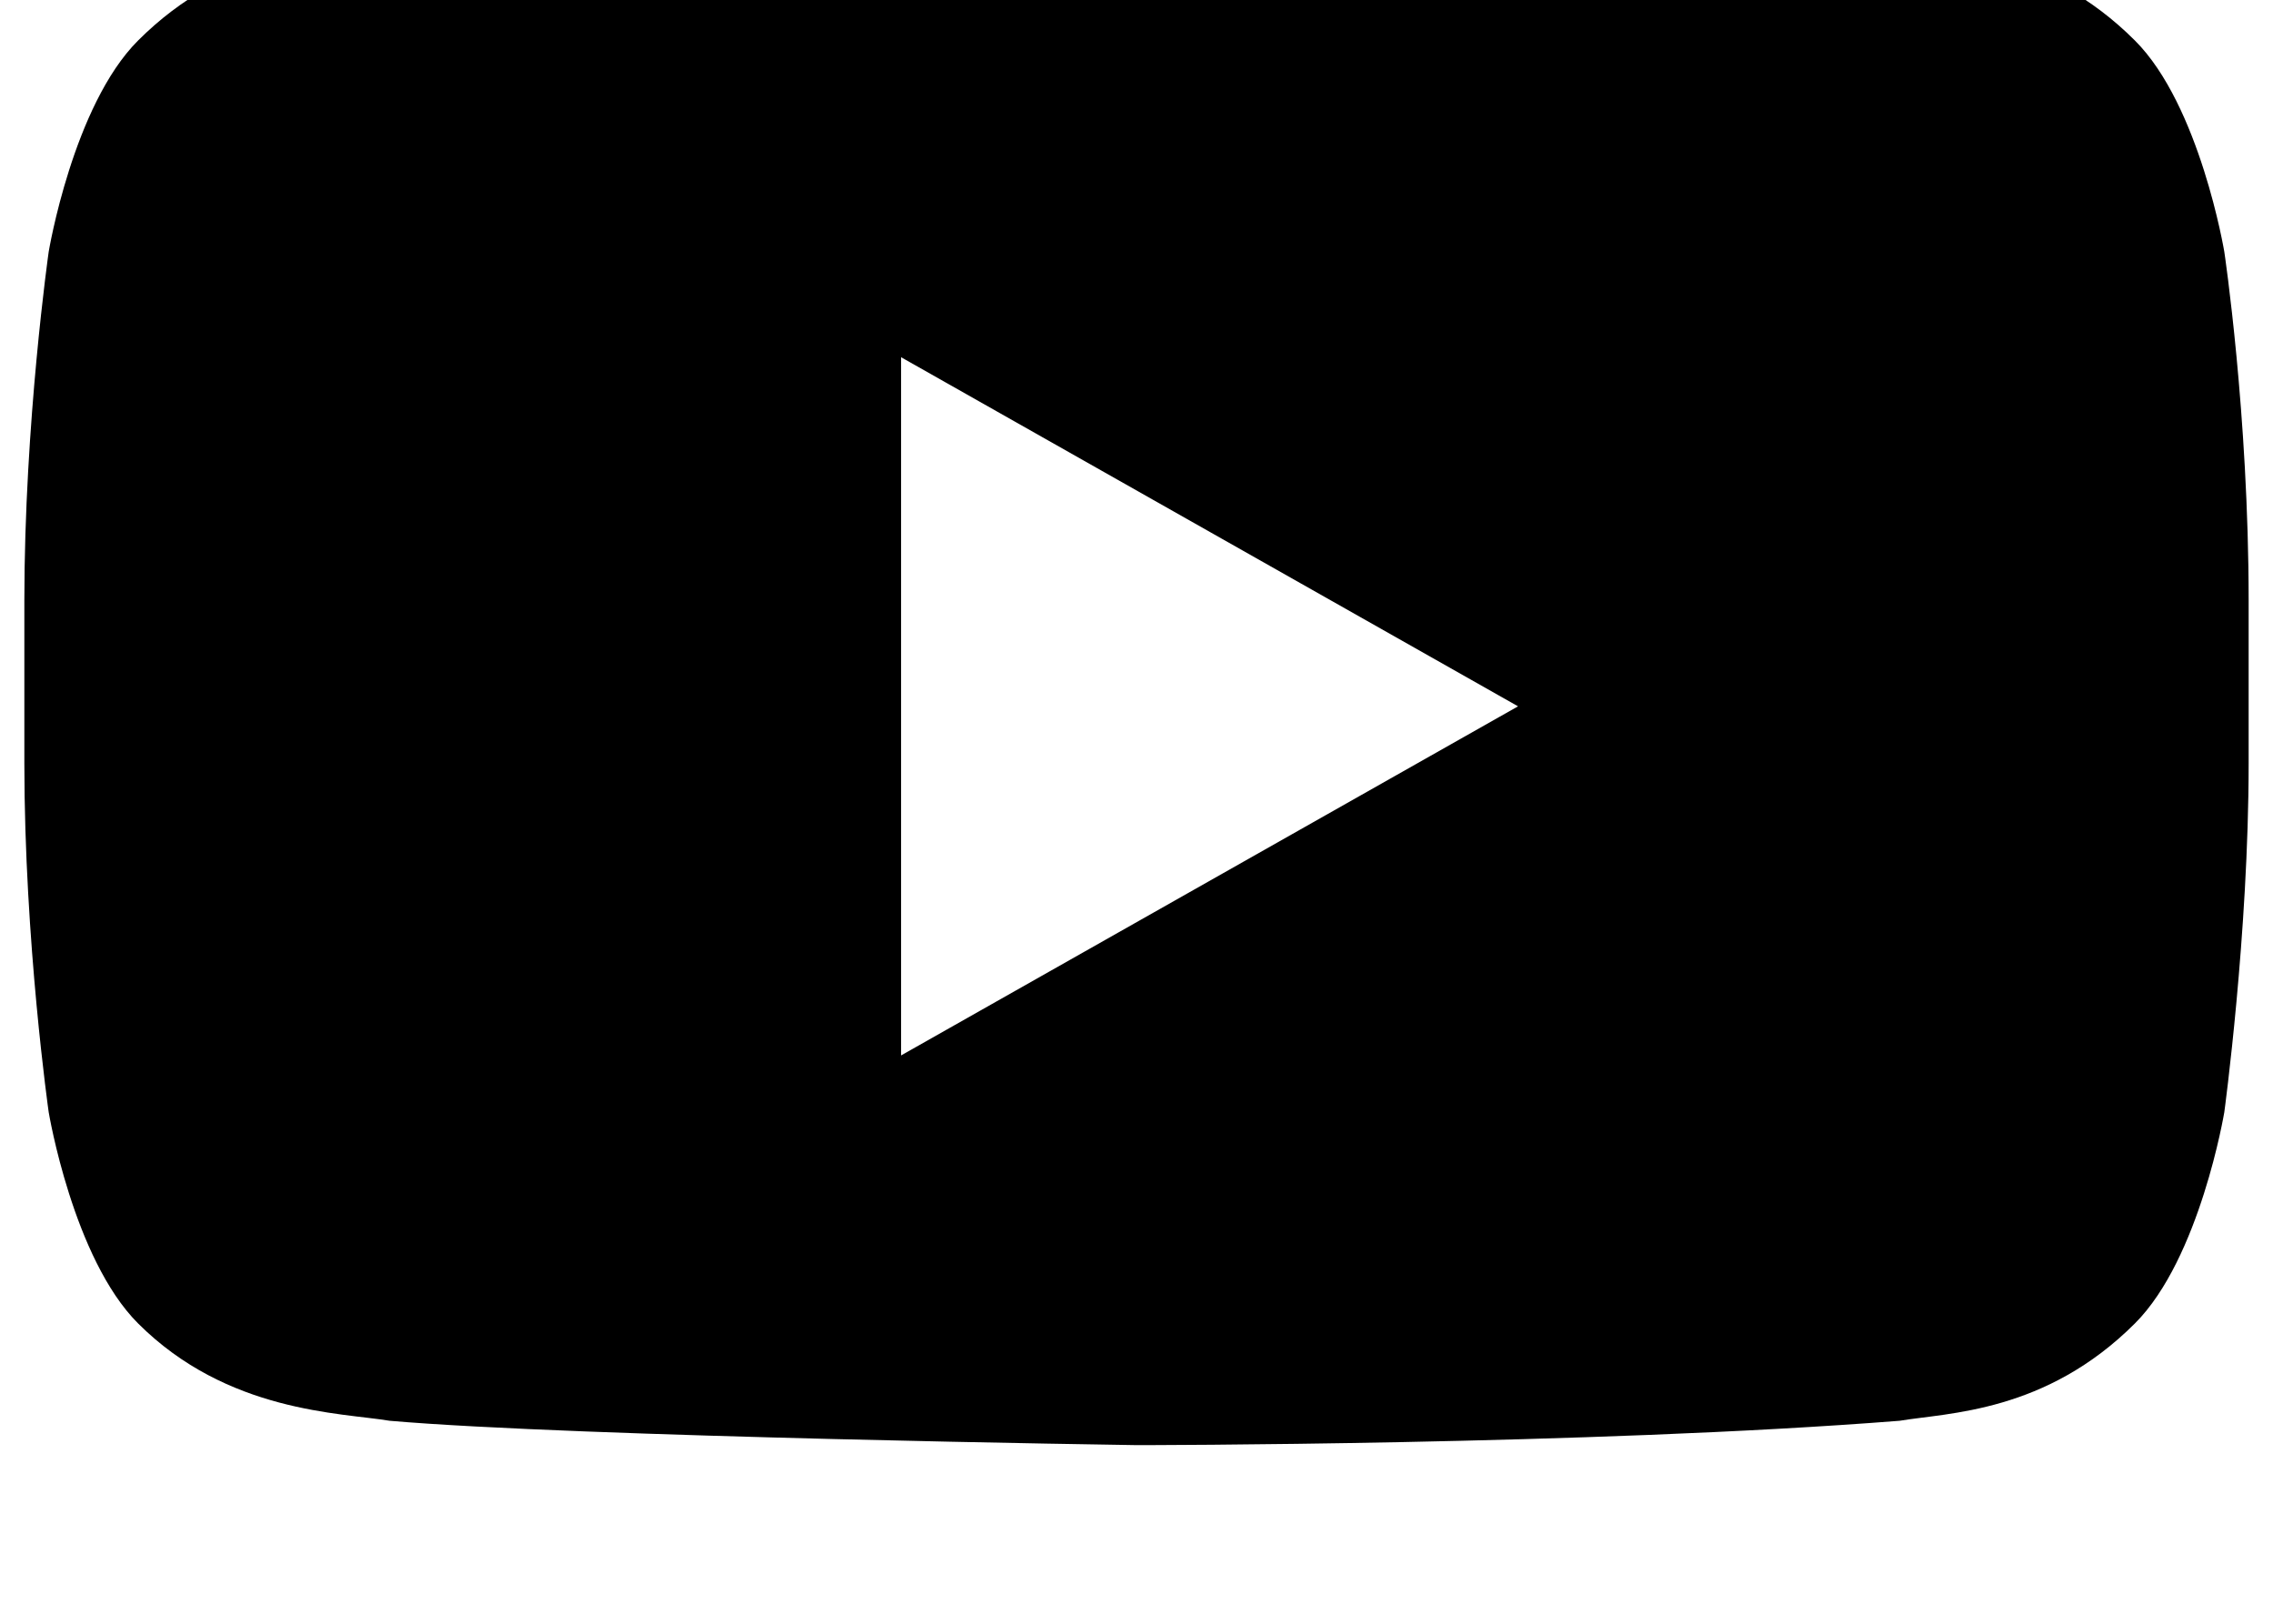
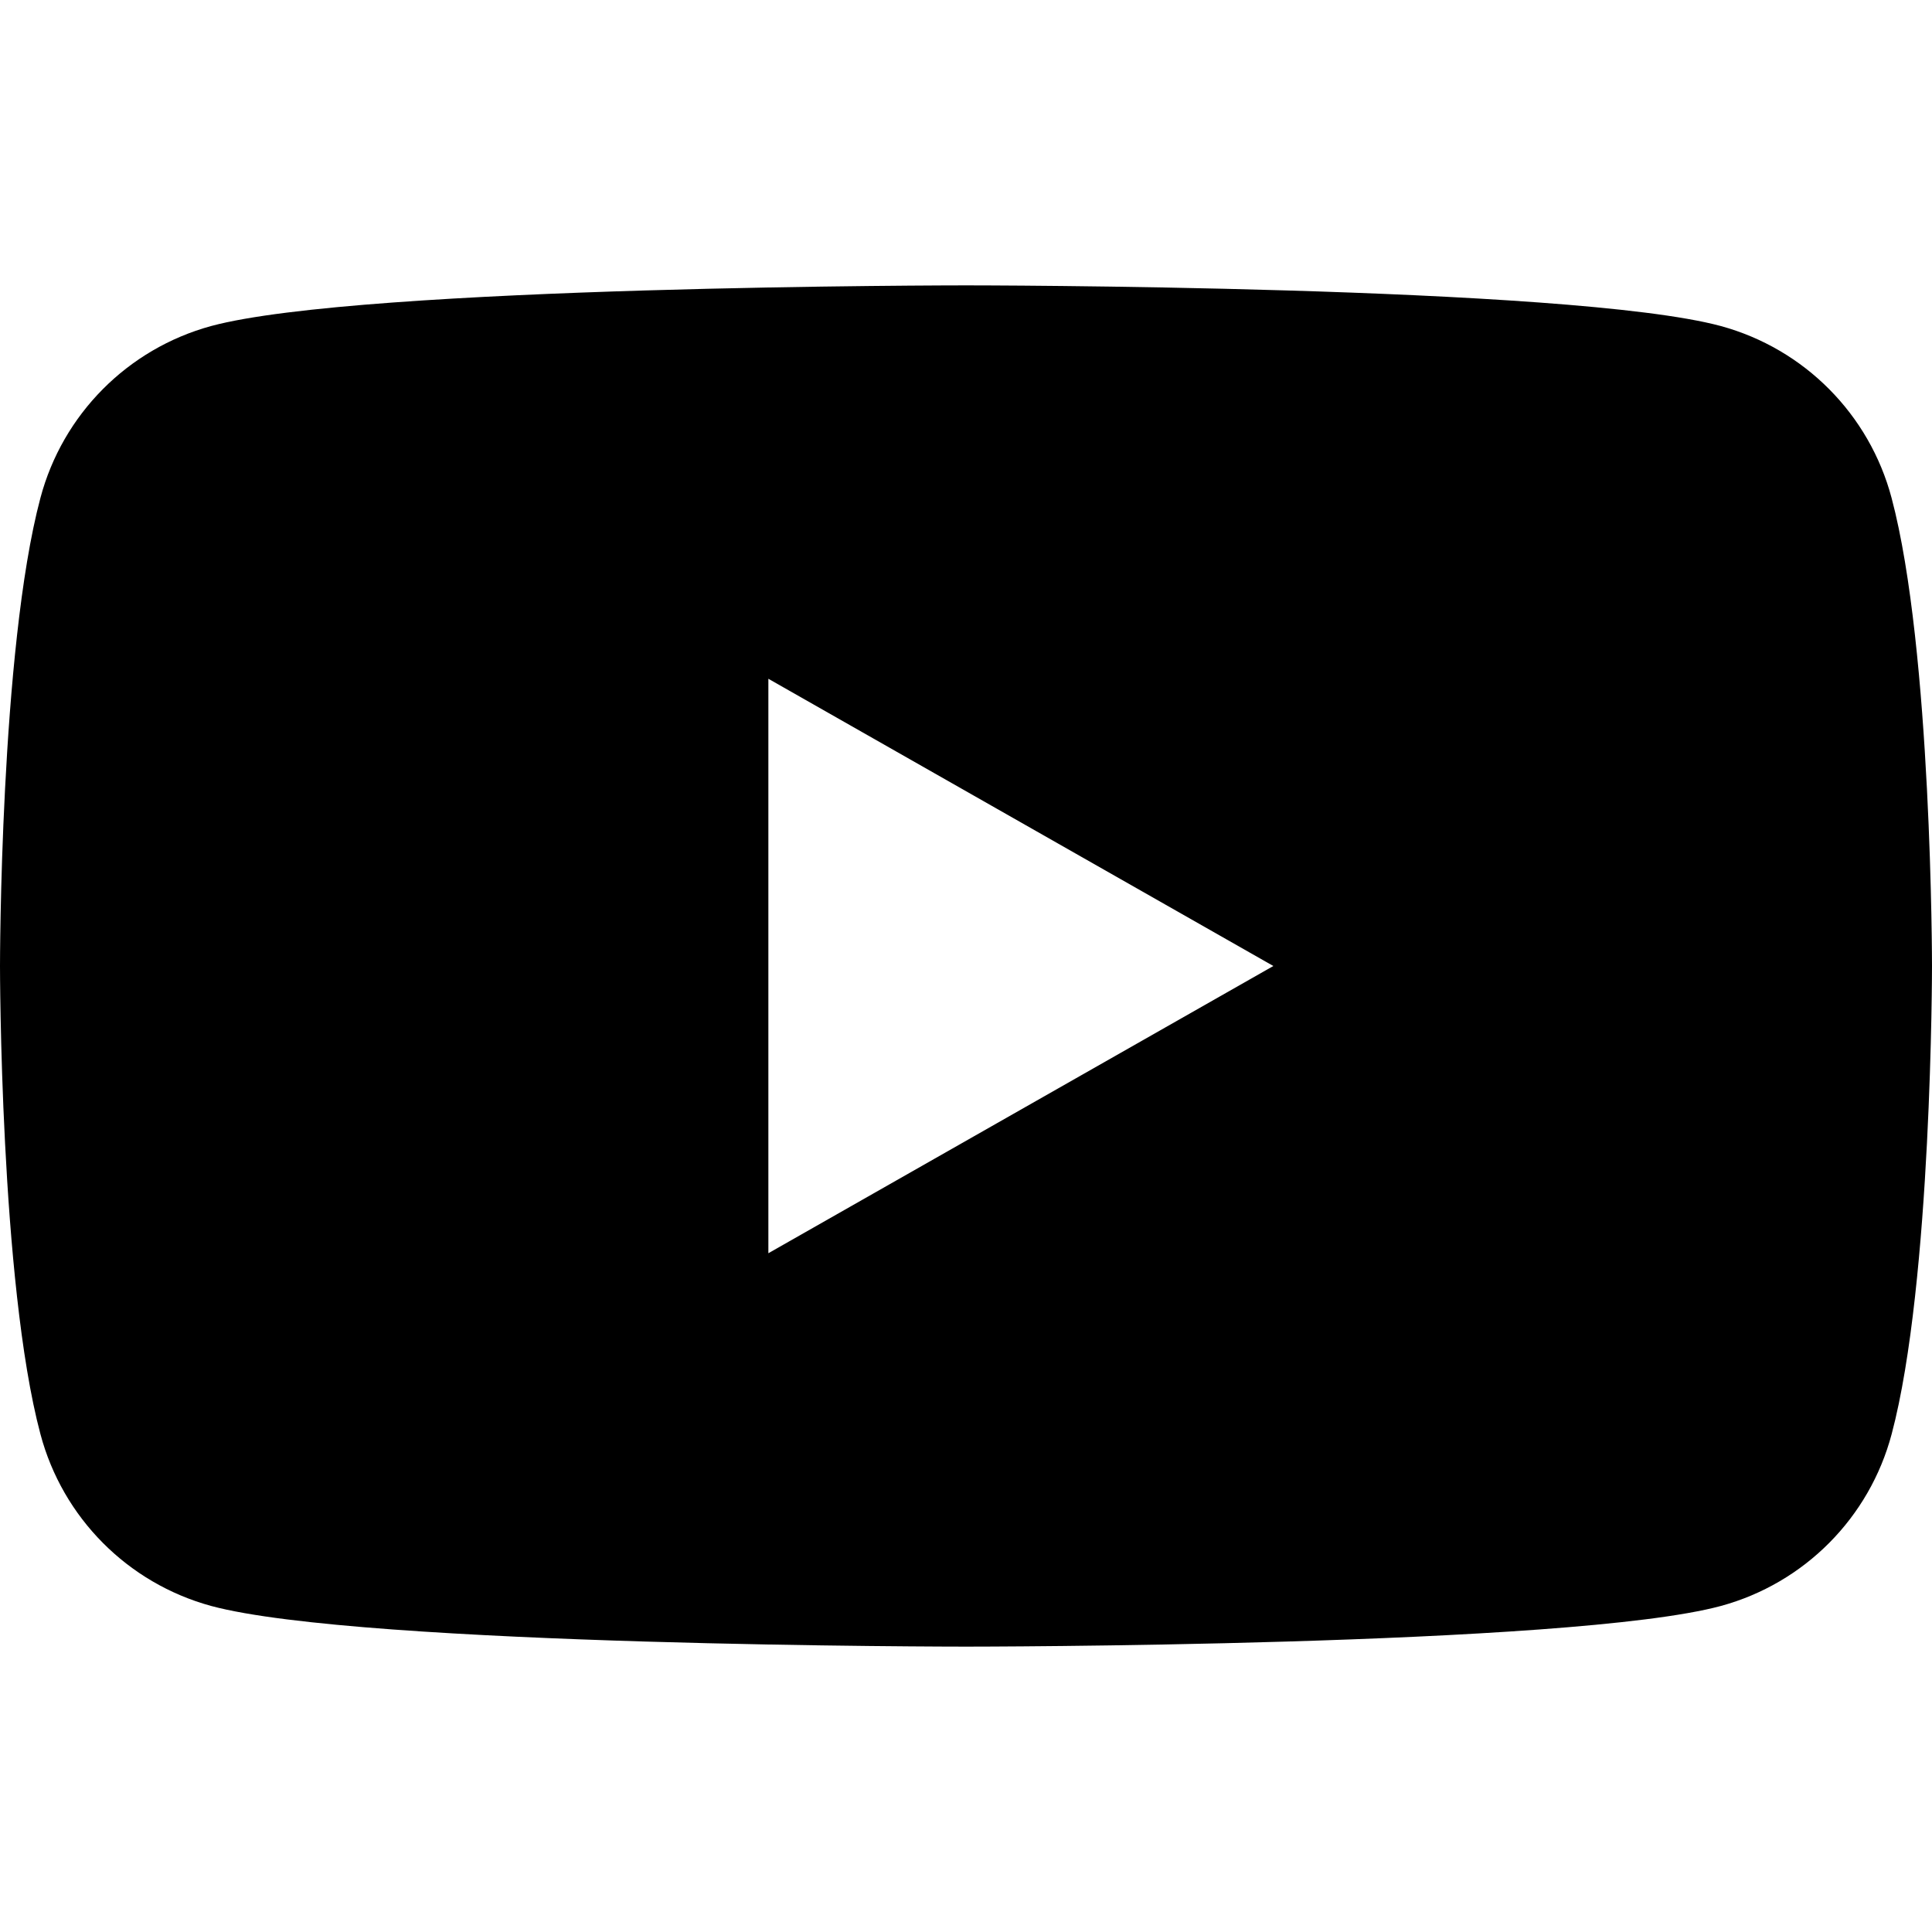
- <svg xmlns="http://www.w3.org/2000/svg" viewBox="0 0 28 20" fill="currentColor">
-   <path d="M27.4 3.1s-.3-1.8-1.1-2.6C25.2-.6 24-.6 23.4-.7 19.6-1 14-1 14-1s-5.6 0-9.4.3C4-.6 2.8-.6 1.7.5.9 1.3.6 3.1.6 3.1S.3 5.2.3 7.4v2c0 2.2.3 4.3.3 4.3s.3 1.8 1.1 2.6c1.1 1.1 2.5 1.1 3.1 1.2 2.3.2 9.2.3 9.2.3s5.6 0 9.4-.3c.6-.1 1.8-.1 2.9-1.2.8-.8 1.1-2.6 1.1-2.6s.3-2.2.3-4.3v-2c0-2.3-.3-4.3-.3-4.3zM11.1 13V4.4l7.6 4.3-7.6 4.3z" />
+ <svg xmlns="http://www.w3.org/2000/svg" role="img" viewBox="0 0 24 24">
+   <path d="M23.498 6.186a3.016 3.016 0 0 0-2.122-2.136C19.505 3.545 12 3.545 12 3.545s-7.505 0-9.377.505A3.017 3.017 0 0 0 .502 6.186C0 8.07 0 12 0 12s0 3.93.502 5.814a3.016 3.016 0 0 0 2.122 2.136c1.871.505 9.376.505 9.376.505s7.505 0 9.377-.505a3.015 3.015 0 0 0 2.122-2.136C24 15.93 24 12 24 12s0-3.93-.502-5.814zM9.545 15.568V8.432L15.818 12l-6.273 3.568z" />
</svg>
